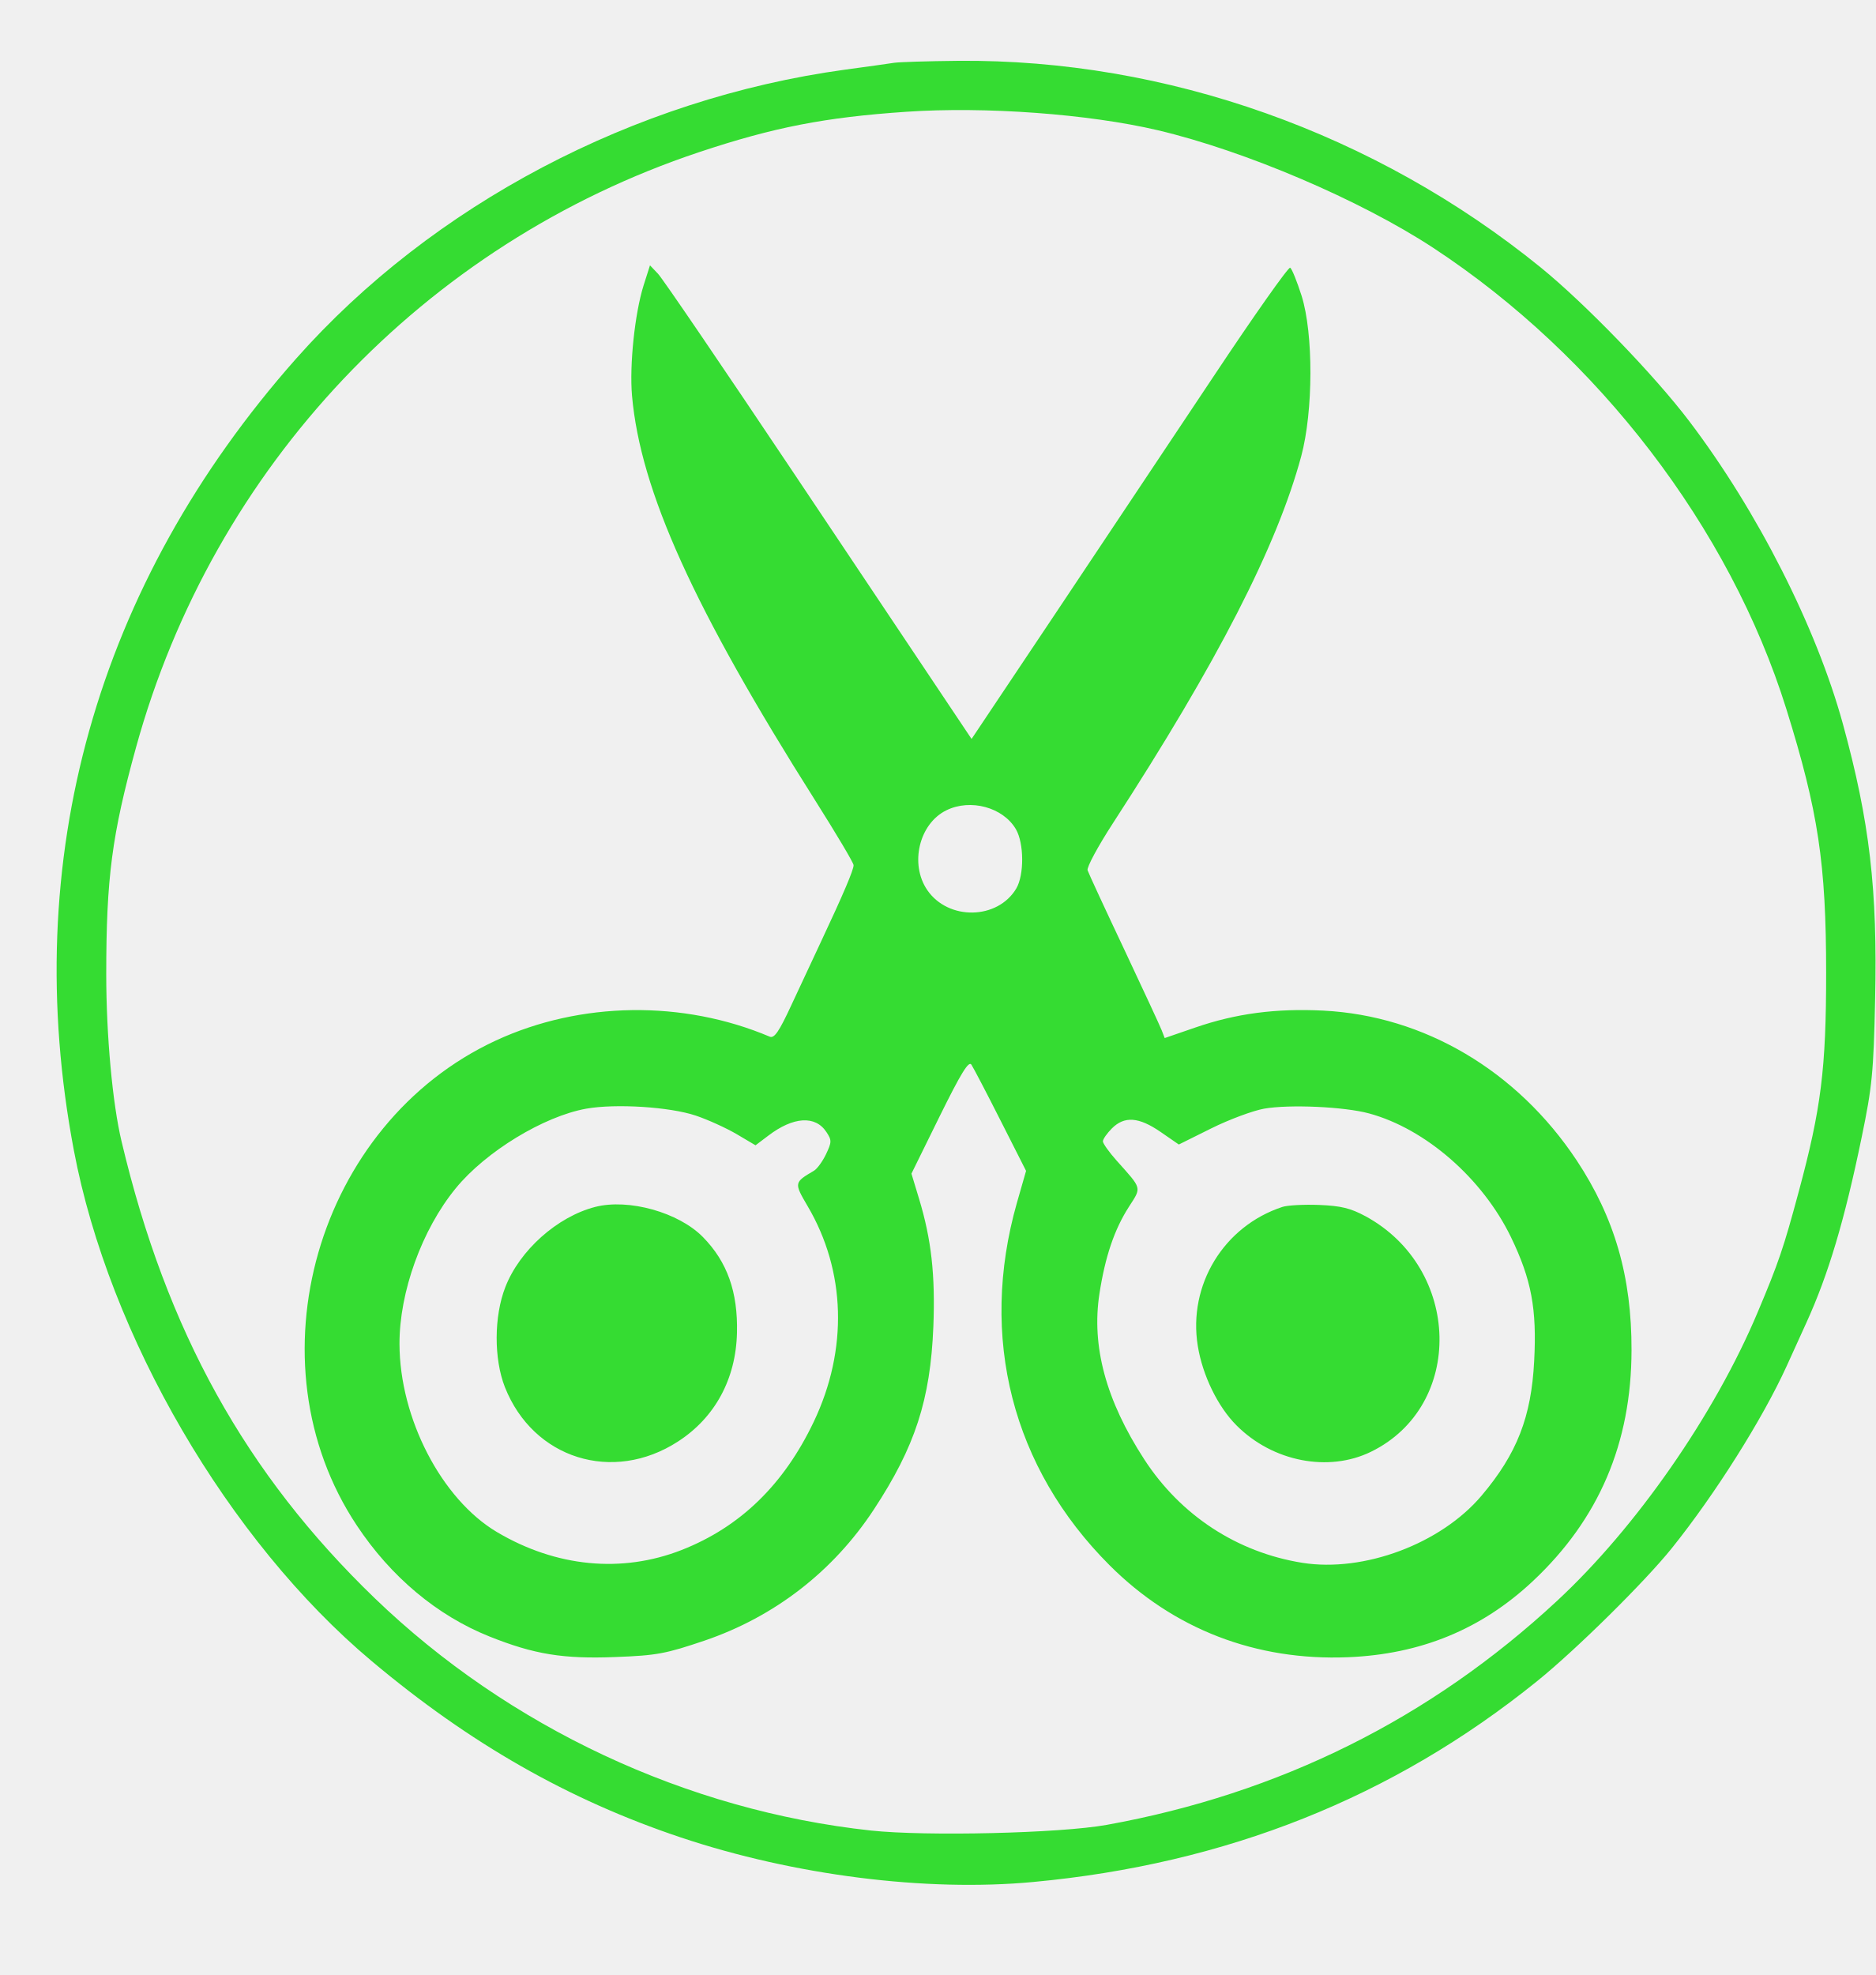
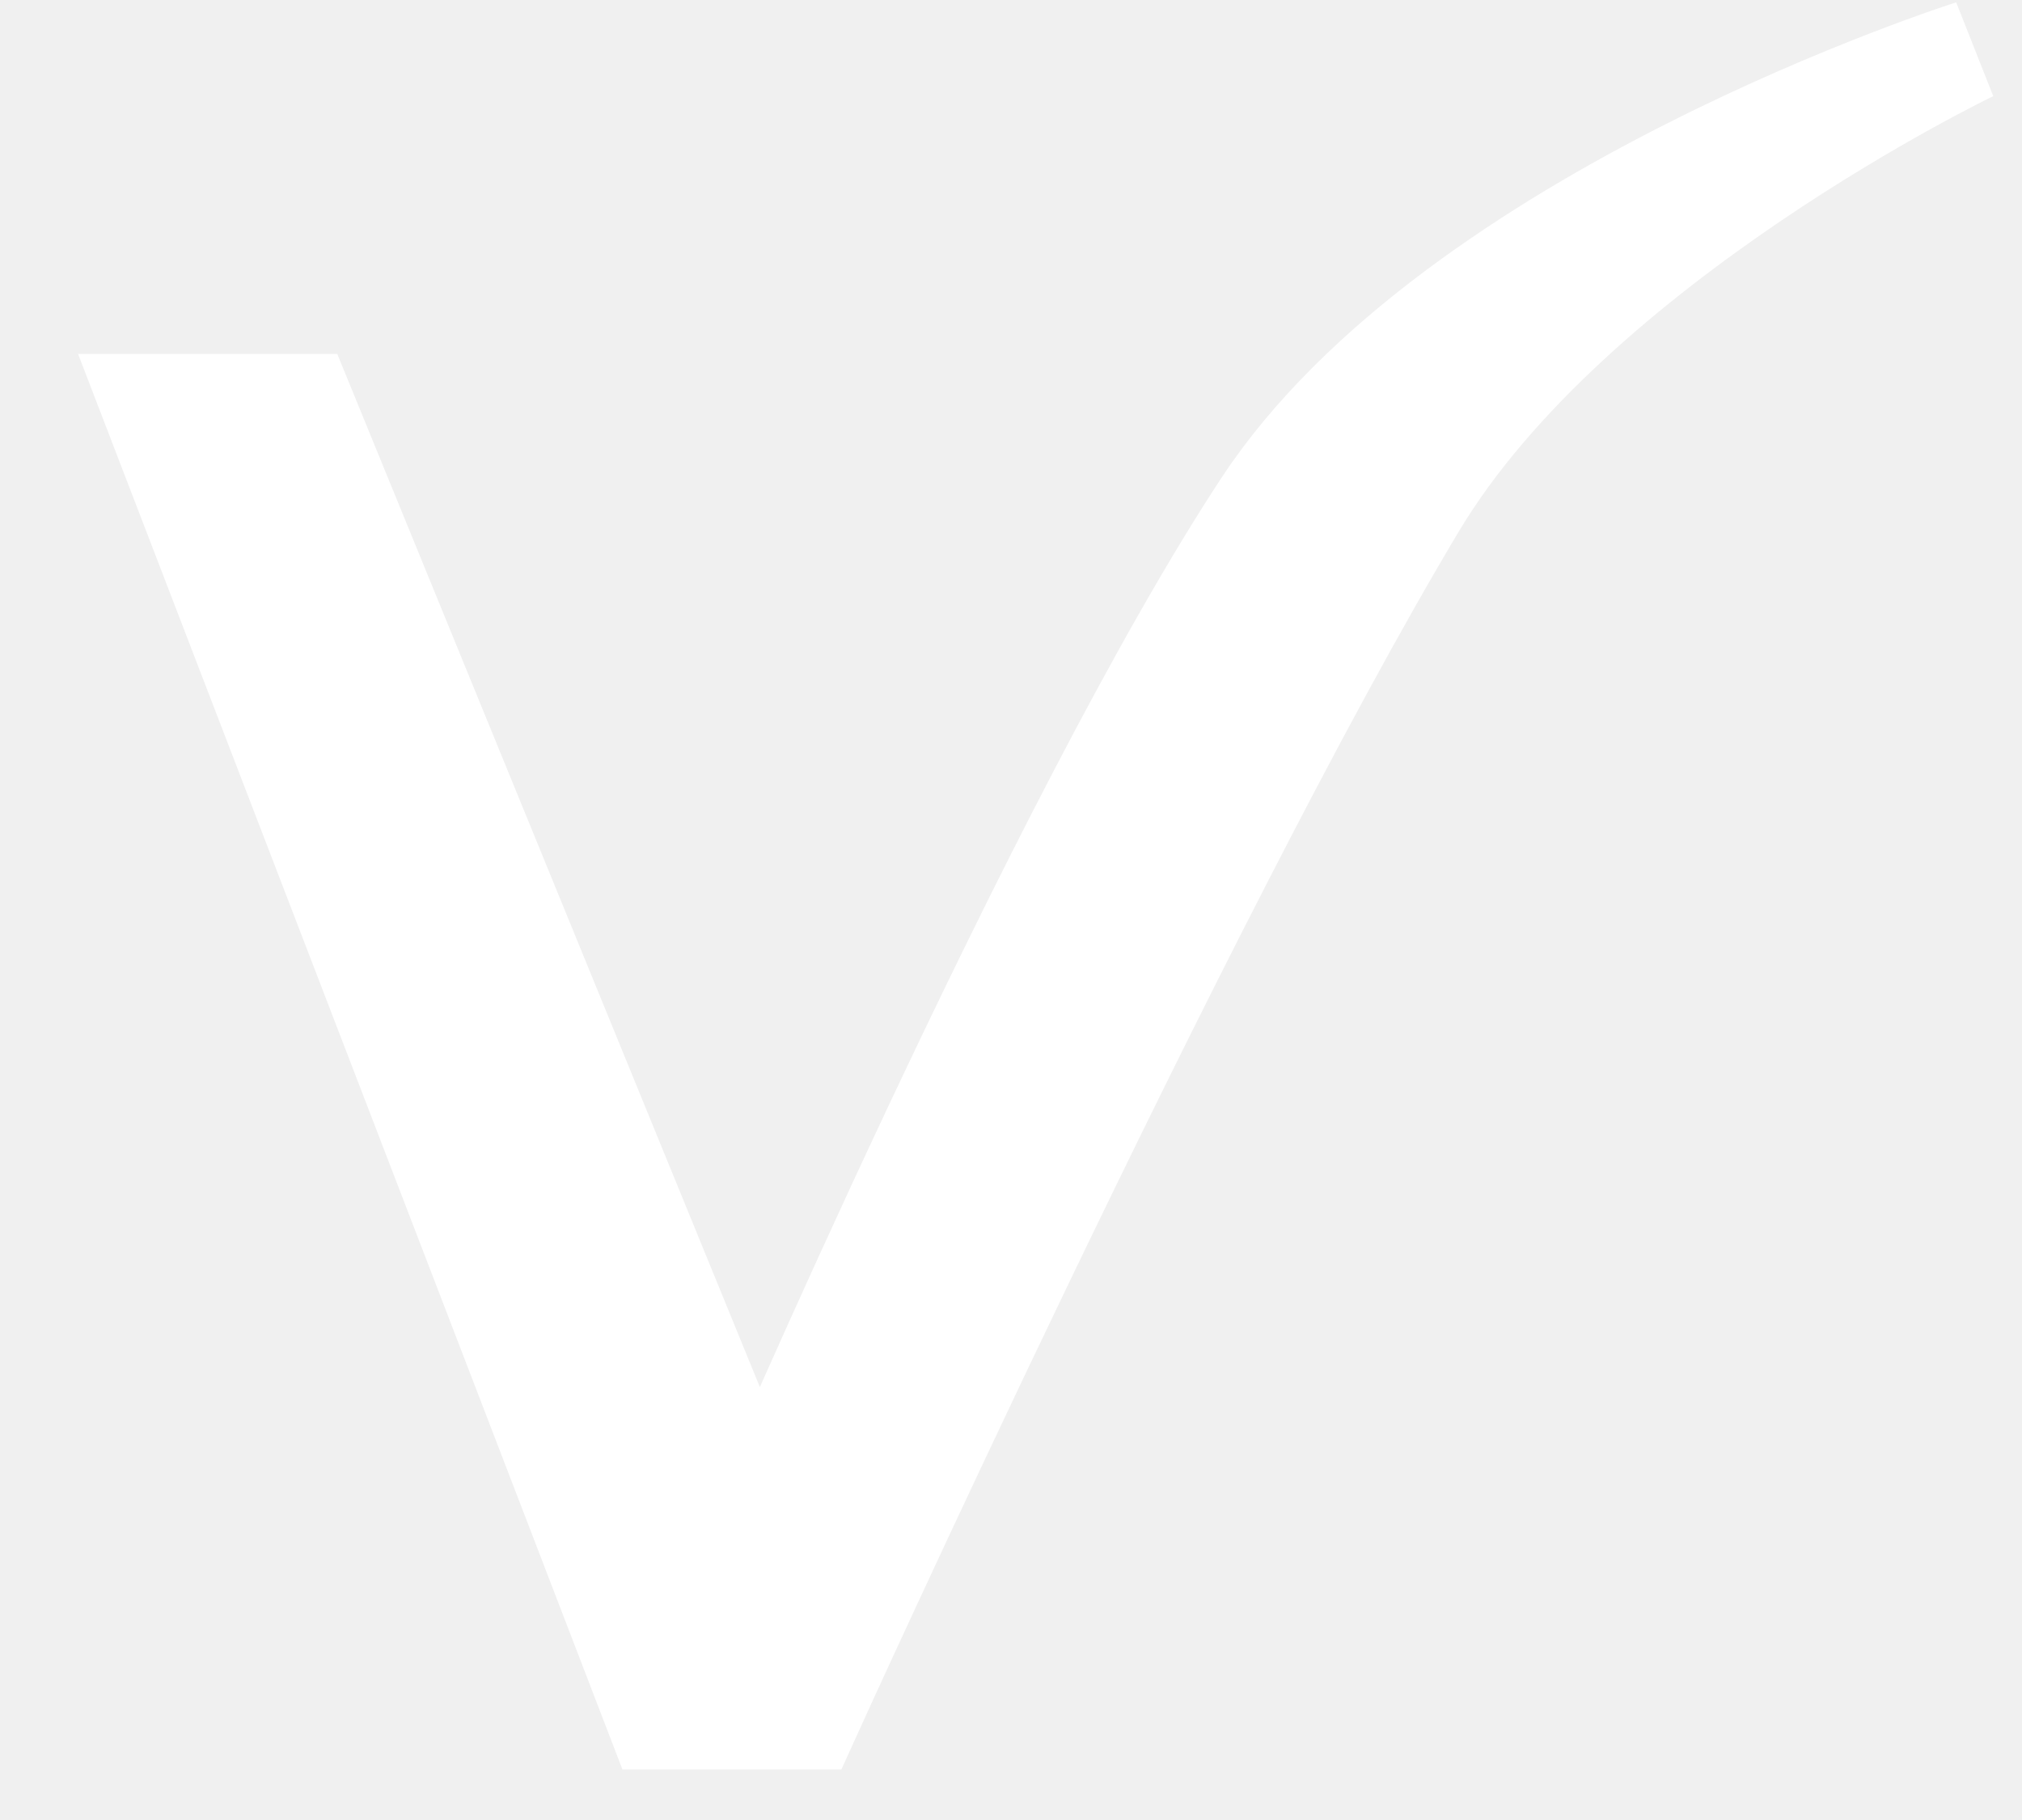
- <svg xmlns="http://www.w3.org/2000/svg" width="19" height="20" viewBox="0 0 19 20" fill="none">
-   <g clip-path="url(#clip0_373_56)">
-     <path fill-rule="evenodd" clip-rule="evenodd" d="M9.055 0.636C9.004 0.644 8.778 0.676 8.554 0.706C6.42 0.999 4.379 2.074 2.998 3.633C0.973 5.921 0.191 8.706 0.748 11.649C1.104 13.53 2.313 15.603 3.763 16.82C4.759 17.657 5.76 18.227 6.895 18.607C8.043 18.991 9.379 19.16 10.465 19.058C12.417 18.876 14.108 18.203 15.567 17.025C15.96 16.708 16.657 16.02 16.932 15.678C17.371 15.131 17.851 14.37 18.096 13.832C18.168 13.674 18.258 13.476 18.296 13.392C18.517 12.907 18.681 12.359 18.854 11.521C18.961 11.005 18.975 10.862 18.991 10.123C19.016 9.008 18.936 8.321 18.665 7.332C18.395 6.35 17.8 5.177 17.11 4.267C16.758 3.802 16.056 3.076 15.605 2.709C13.93 1.349 11.812 0.597 9.704 0.616C9.398 0.619 9.106 0.628 9.055 0.636ZM9.177 1.132C8.354 1.188 7.836 1.289 7.08 1.541C4.295 2.47 2.16 4.728 1.377 7.571C1.133 8.456 1.076 8.891 1.076 9.867C1.076 10.482 1.139 11.173 1.231 11.558C1.686 13.479 2.489 14.925 3.796 16.185C5.153 17.492 6.956 18.335 8.82 18.537C9.381 18.597 10.737 18.565 11.207 18.48C12.958 18.164 14.486 17.404 15.769 16.212C16.571 15.468 17.365 14.326 17.801 13.29C18.015 12.783 18.064 12.637 18.217 12.069C18.445 11.224 18.495 10.822 18.495 9.852C18.495 8.744 18.415 8.216 18.092 7.18C17.52 5.348 16.187 3.607 14.516 2.51C13.778 2.026 12.612 1.528 11.727 1.319C11.025 1.154 9.98 1.077 9.177 1.132ZM6.518 2.891C6.429 3.175 6.374 3.697 6.401 4.007C6.486 4.969 7.025 6.16 8.257 8.107C8.47 8.444 8.645 8.738 8.645 8.761C8.647 8.806 8.539 9.059 8.315 9.536C8.238 9.699 8.103 9.988 8.015 10.178C7.89 10.448 7.842 10.517 7.796 10.498C6.917 10.126 5.881 10.14 5.024 10.536C3.206 11.377 2.512 13.791 3.614 15.448C3.959 15.968 4.427 16.36 4.957 16.572C5.41 16.753 5.704 16.801 6.234 16.78C6.653 16.764 6.742 16.747 7.138 16.613C7.844 16.372 8.437 15.914 8.849 15.288C9.268 14.651 9.423 14.175 9.453 13.433C9.473 12.91 9.433 12.552 9.308 12.139L9.231 11.885L9.516 11.306C9.732 10.868 9.811 10.74 9.838 10.781C9.858 10.811 9.991 11.065 10.133 11.346L10.392 11.857L10.299 12.181C9.912 13.541 10.251 14.865 11.239 15.852C11.886 16.498 12.72 16.82 13.652 16.782C14.389 16.752 15.004 16.499 15.523 16.013C16.193 15.385 16.522 14.616 16.524 13.674C16.526 12.929 16.353 12.332 15.968 11.75C15.365 10.842 14.425 10.286 13.402 10.234C12.921 10.21 12.519 10.263 12.107 10.405L11.796 10.512L11.765 10.432C11.748 10.388 11.576 10.018 11.384 9.61C11.191 9.202 11.025 8.843 11.015 8.813C11.005 8.783 11.12 8.57 11.27 8.339C12.331 6.704 12.933 5.531 13.179 4.619C13.301 4.163 13.303 3.381 13.183 2.997C13.136 2.85 13.084 2.721 13.067 2.711C13.05 2.7 12.7 3.196 12.29 3.813C11.879 4.43 11.16 5.508 10.692 6.209L9.84 7.483L9.583 7.099C9.442 6.888 8.746 5.847 8.036 4.786C7.326 3.725 6.709 2.818 6.664 2.772L6.583 2.687L6.518 2.891ZM9.584 8.206C9.309 8.341 9.211 8.749 9.391 9.013C9.604 9.324 10.104 9.315 10.293 8.997C10.374 8.859 10.372 8.54 10.289 8.397C10.159 8.175 9.828 8.085 9.584 8.206ZM5.938 11.227C5.507 11.304 4.919 11.662 4.616 12.033C4.273 12.451 4.044 13.086 4.046 13.611C4.048 14.363 4.472 15.181 5.032 15.514C5.631 15.869 6.296 15.934 6.904 15.696C7.497 15.463 7.938 15.035 8.242 14.397C8.59 13.666 8.567 12.871 8.179 12.213C8.041 11.978 8.042 11.974 8.243 11.856C8.276 11.837 8.331 11.761 8.366 11.688C8.424 11.565 8.425 11.547 8.37 11.464C8.258 11.293 8.034 11.307 7.779 11.502L7.652 11.598L7.461 11.485C7.355 11.423 7.169 11.338 7.046 11.297C6.784 11.209 6.236 11.174 5.938 11.227ZM12.803 11.227C12.691 11.247 12.45 11.336 12.269 11.426L11.939 11.59L11.755 11.463C11.533 11.31 11.388 11.3 11.261 11.427C11.211 11.477 11.17 11.536 11.17 11.558C11.17 11.579 11.233 11.668 11.31 11.754C11.569 12.044 11.563 12.019 11.434 12.22C11.286 12.45 11.193 12.725 11.135 13.101C11.053 13.632 11.201 14.181 11.588 14.777C11.957 15.346 12.529 15.72 13.19 15.826C13.814 15.925 14.594 15.633 15.006 15.145C15.364 14.721 15.509 14.349 15.538 13.782C15.566 13.253 15.51 12.957 15.303 12.528C15.015 11.934 14.438 11.43 13.865 11.275C13.614 11.207 13.059 11.182 12.803 11.227ZM6.028 12.222C5.644 12.321 5.262 12.662 5.118 13.034C5.002 13.33 5.001 13.762 5.114 14.048C5.401 14.772 6.206 15.025 6.866 14.598C7.241 14.356 7.453 13.965 7.464 13.497C7.474 13.084 7.366 12.778 7.119 12.527C6.874 12.277 6.366 12.135 6.028 12.222ZM12.988 12.222C12.394 12.417 12.031 13.012 12.131 13.629C12.179 13.927 12.334 14.246 12.524 14.435C12.89 14.802 13.455 14.912 13.886 14.701C14.835 14.237 14.803 12.846 13.831 12.317C13.679 12.235 13.583 12.211 13.361 12.202C13.207 12.196 13.039 12.205 12.988 12.222Z" fill="#35DC32" />
-   </g>
-   <defs>
-     <clipPath id="clip0_373_56">
-       <rect width="19" height="19" fill="white" transform="translate(0 0.5)" />
-     </clipPath>
-   </defs>
+ <svg xmlns="http://www.w3.org/2000/svg" width="20" height="18" viewBox="0 0 20 18" fill="none">
+   <path d="M3 4H1.5L6.5 17H8C8 17 11.686 8.869 14 5C15.566 2.383 19.5 0.5 19.5 0.5C19.5 0.5 14.401 2.115 12.5 5C10.462 8.094 7.5 15 7.5 15L3 4Z" fill="white" stroke="white" stroke-linecap="round" />
</svg>
